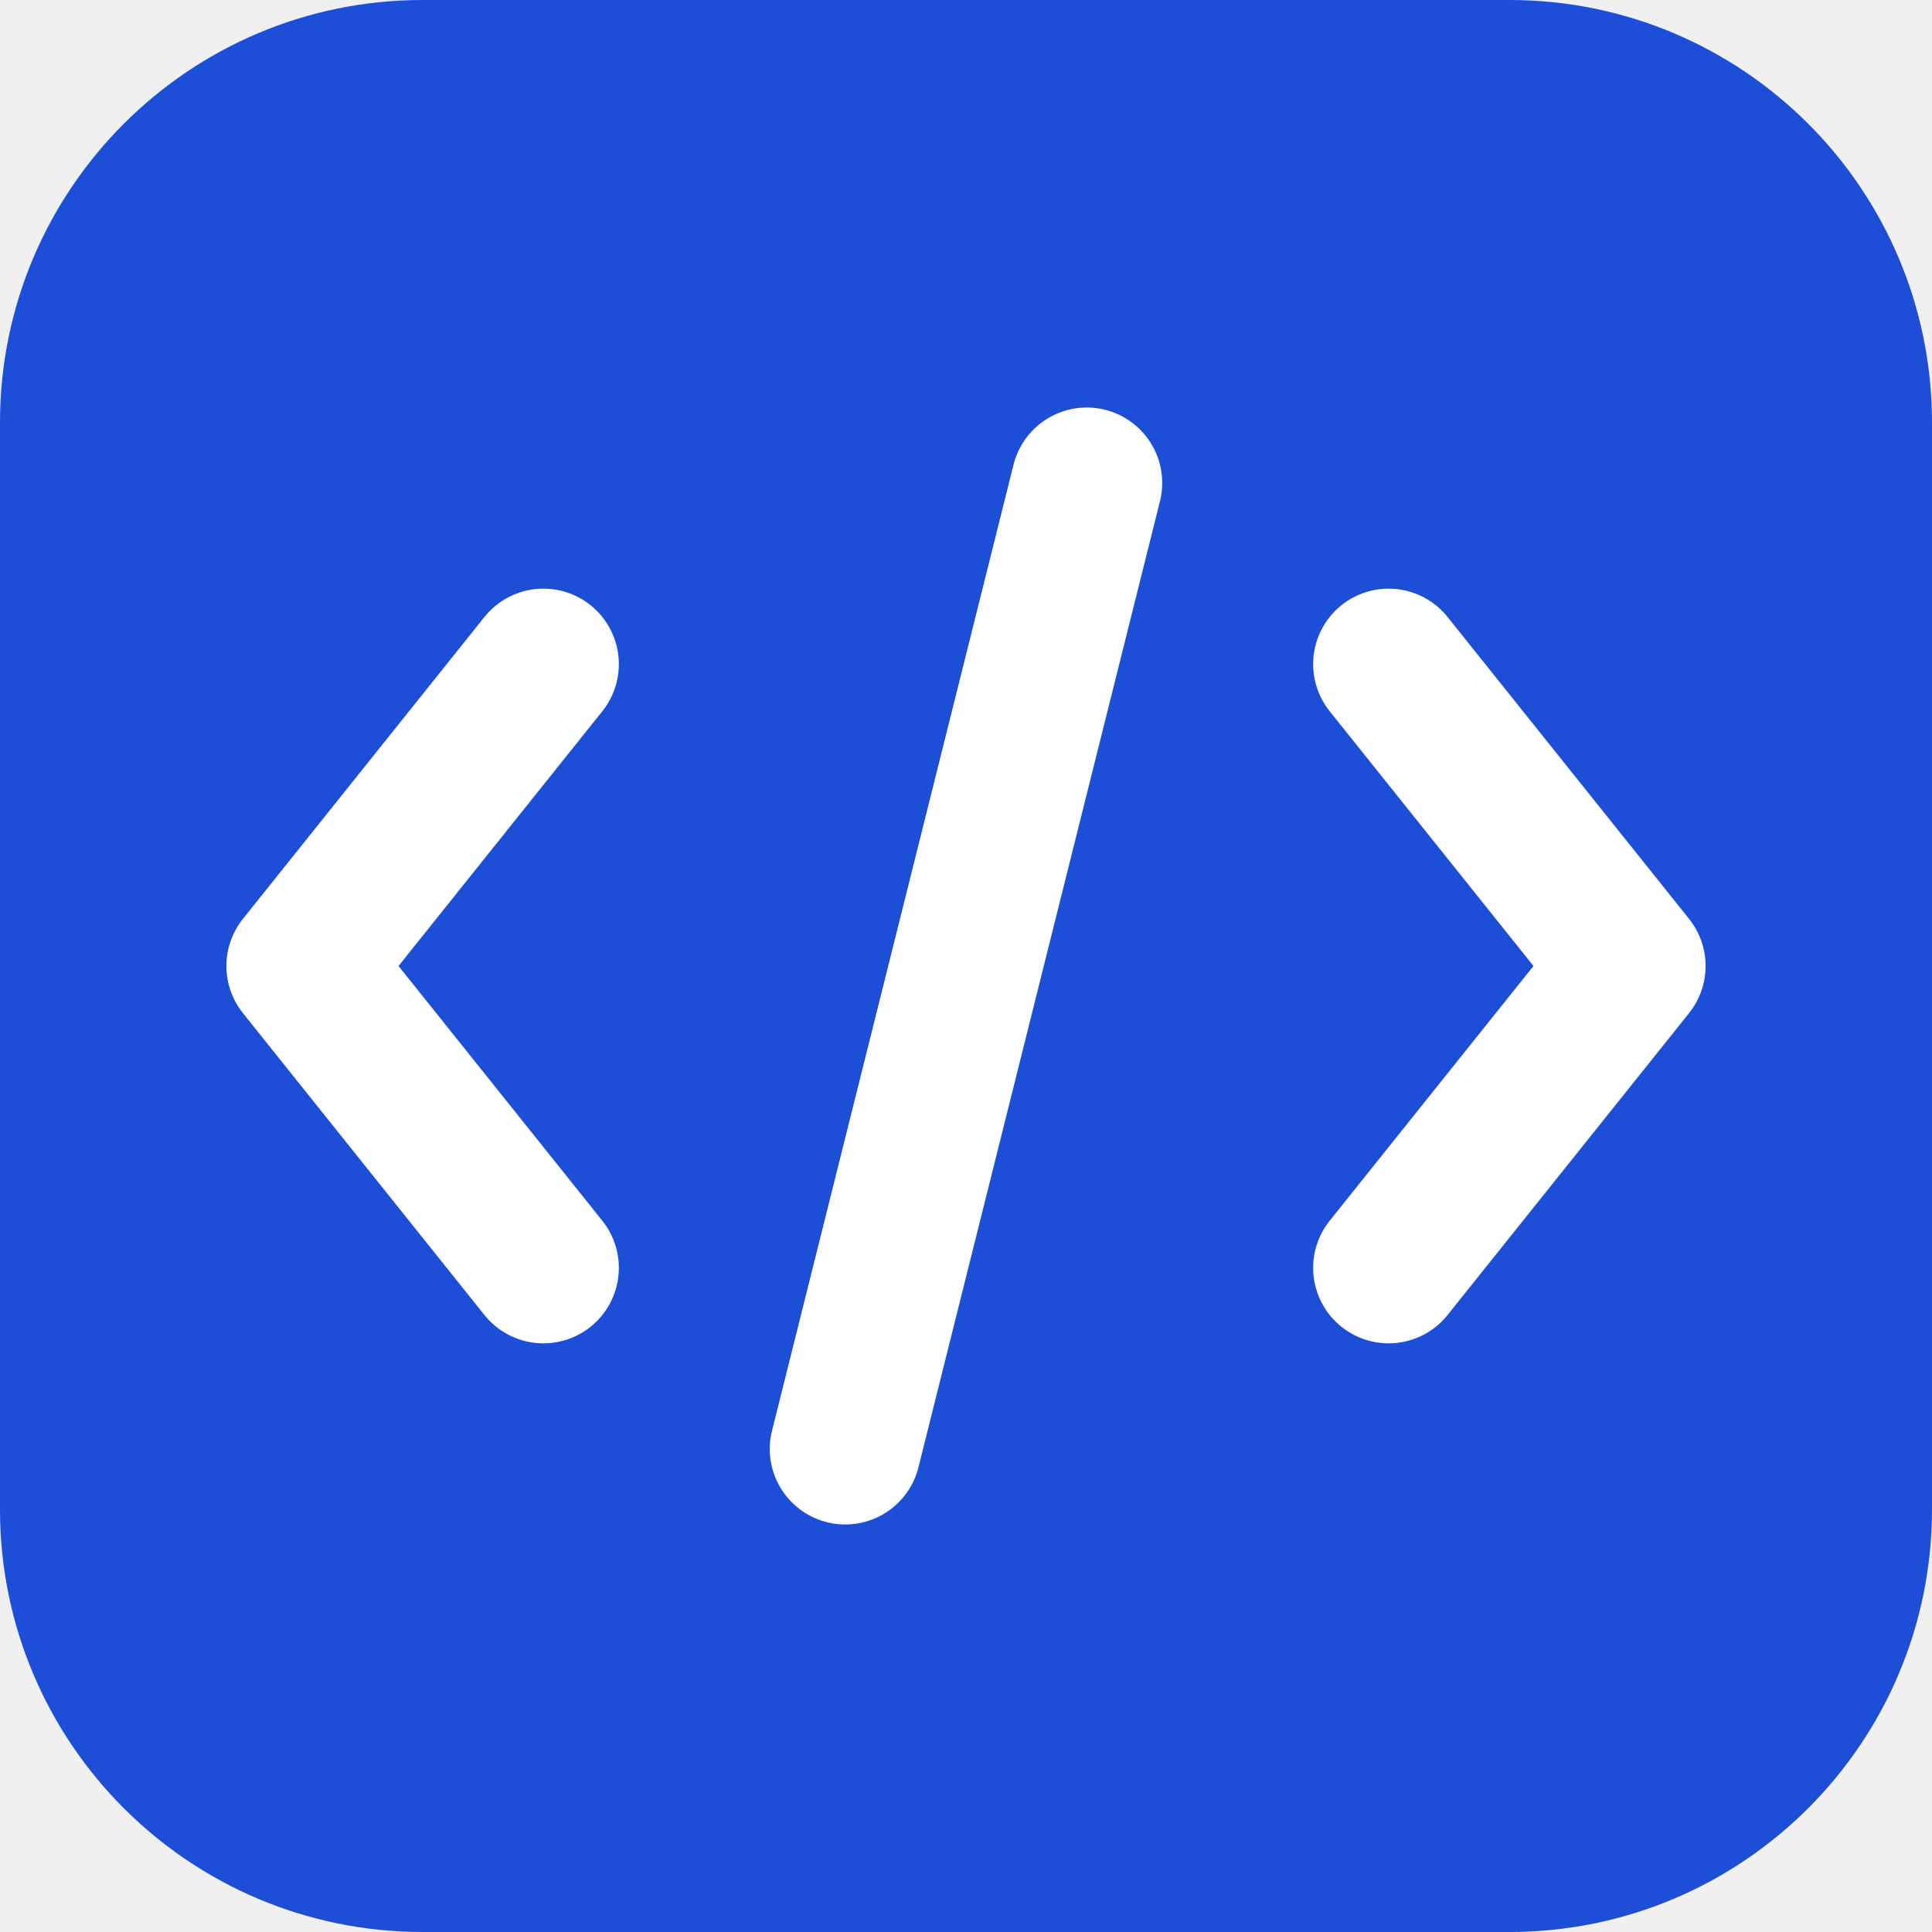
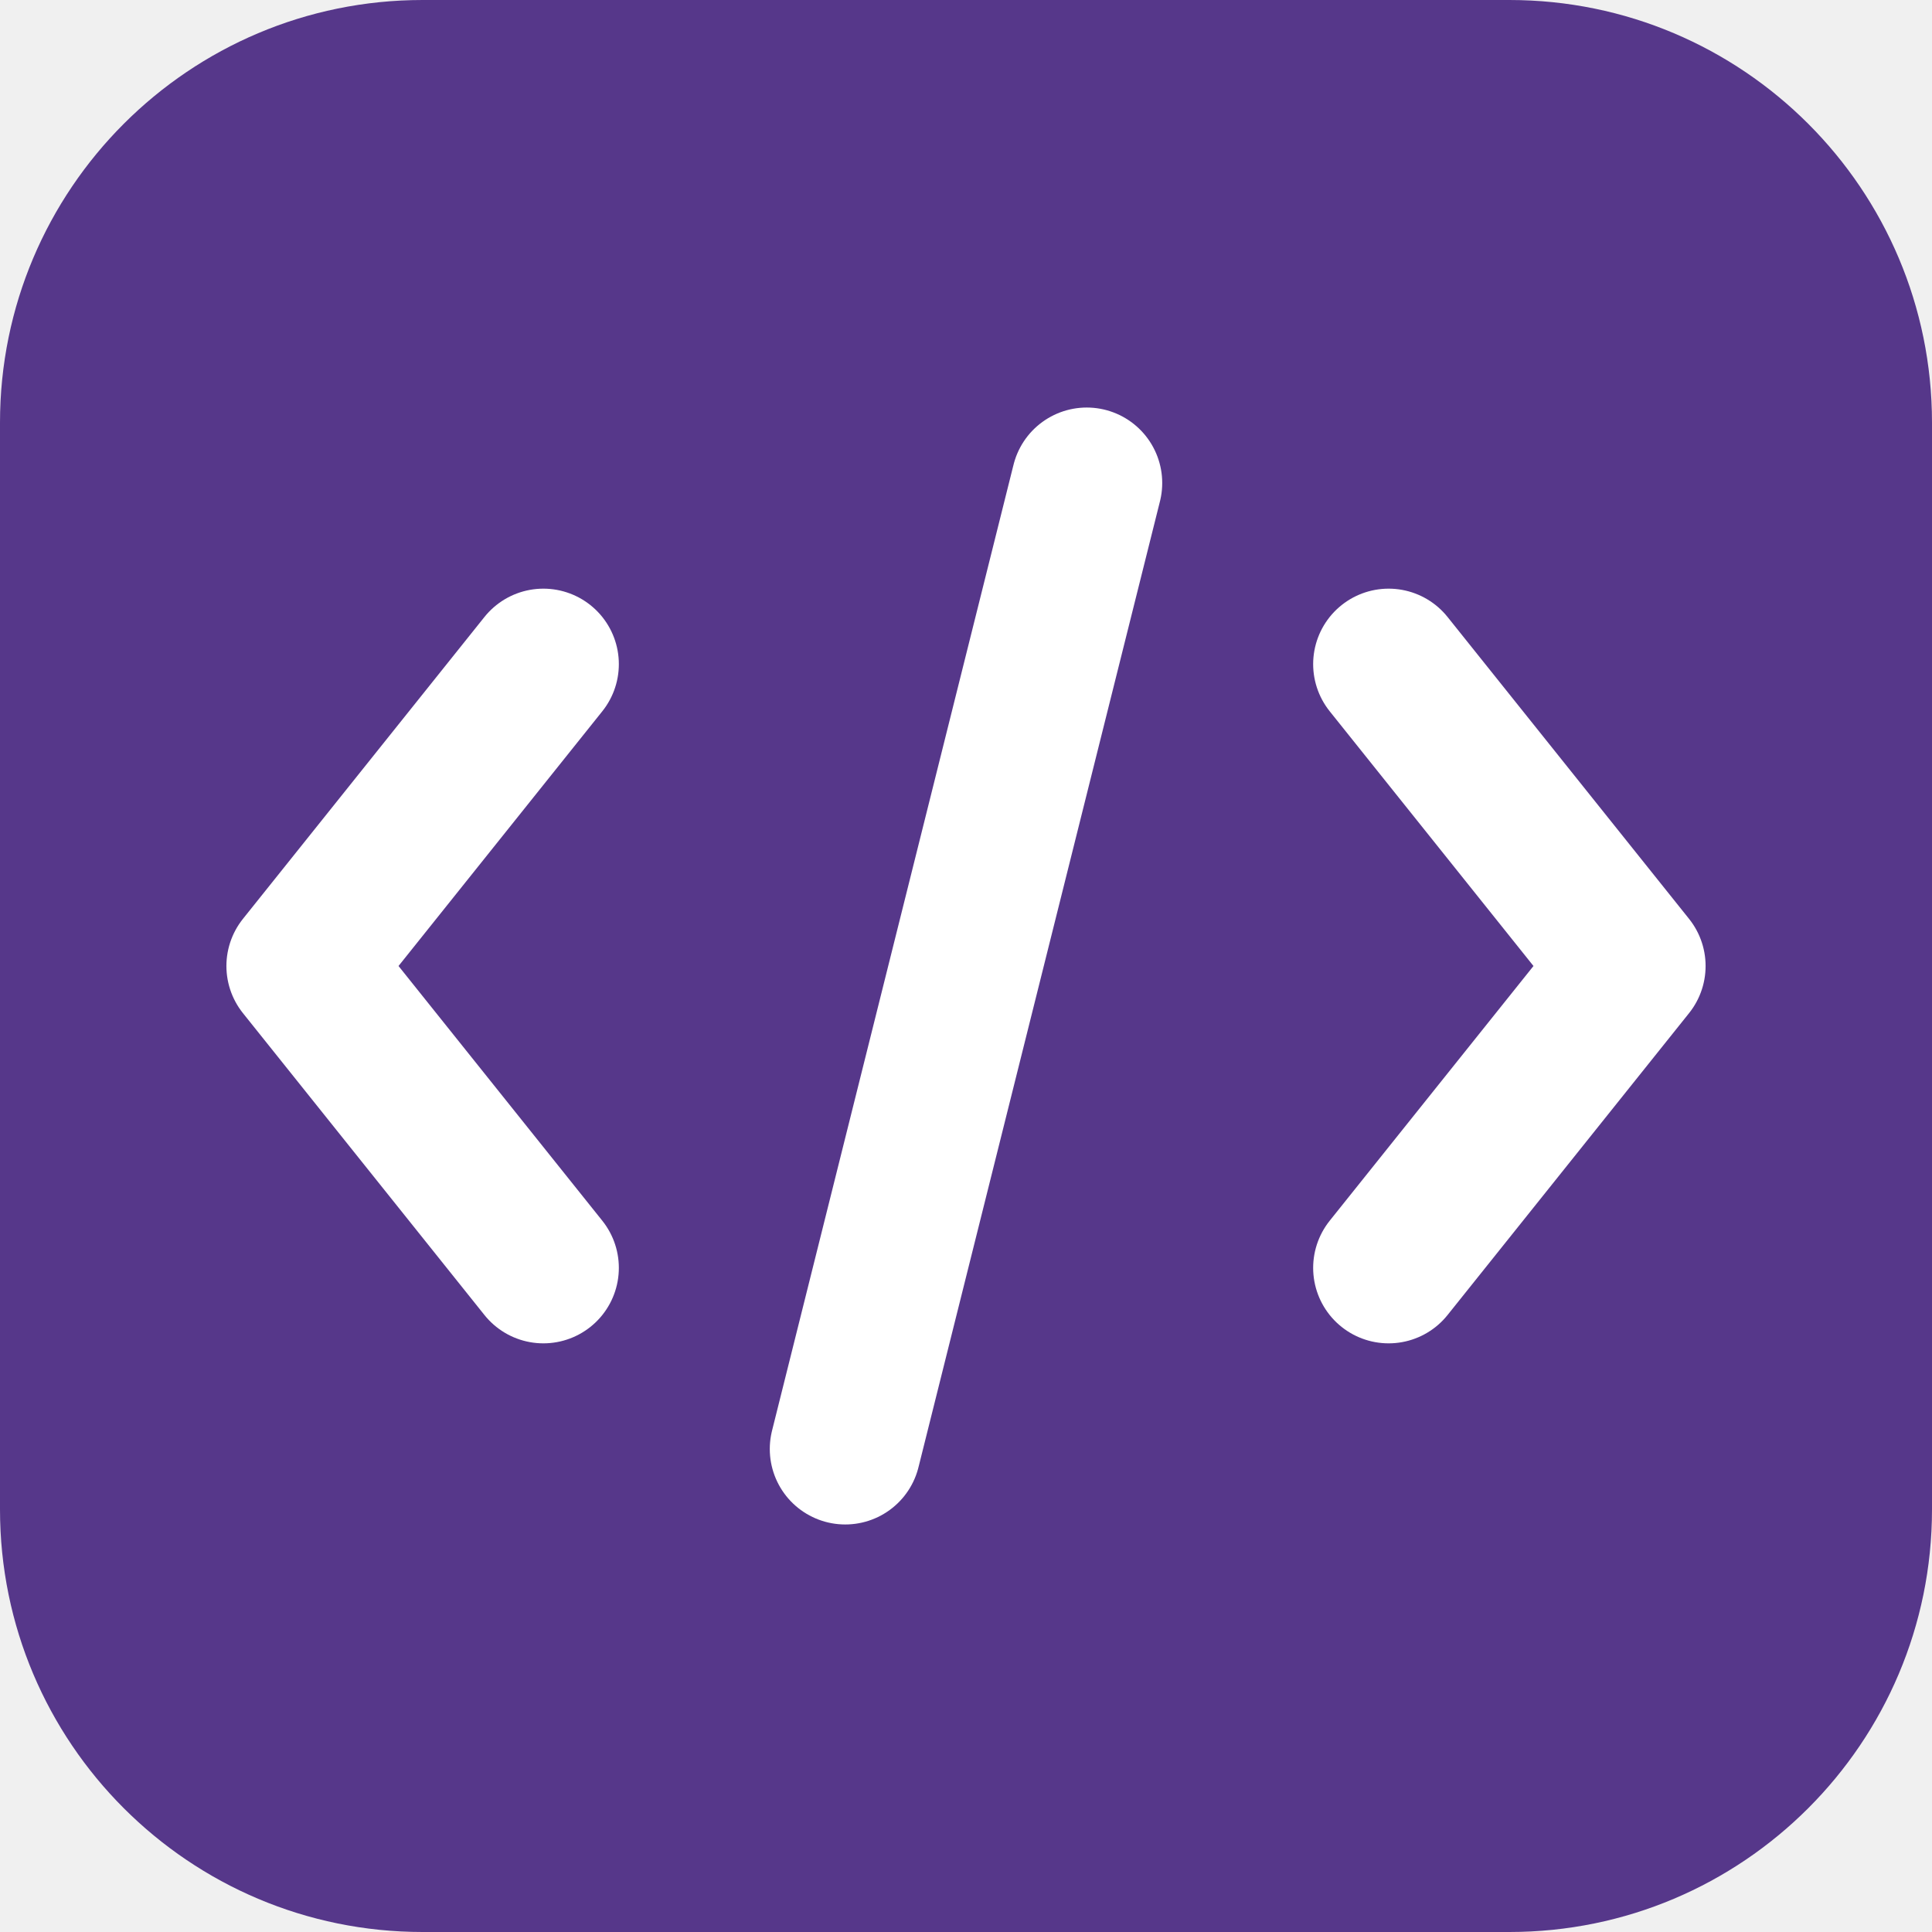
<svg xmlns="http://www.w3.org/2000/svg" viewBox="0 0 32 32">
-   <rect width="32" height="32" rx="7" fill="#1d4ed8" />
+   <rect width="32" height="32" rx="7" fill="#56378a" />
  <path d="M9 11l-4 5 4 5M23 11l4 5-4 5M18 8l-4 16" stroke="#fff" stroke-width="2.5" fill="none" stroke-linecap="round" stroke-linejoin="round" />
</svg>
